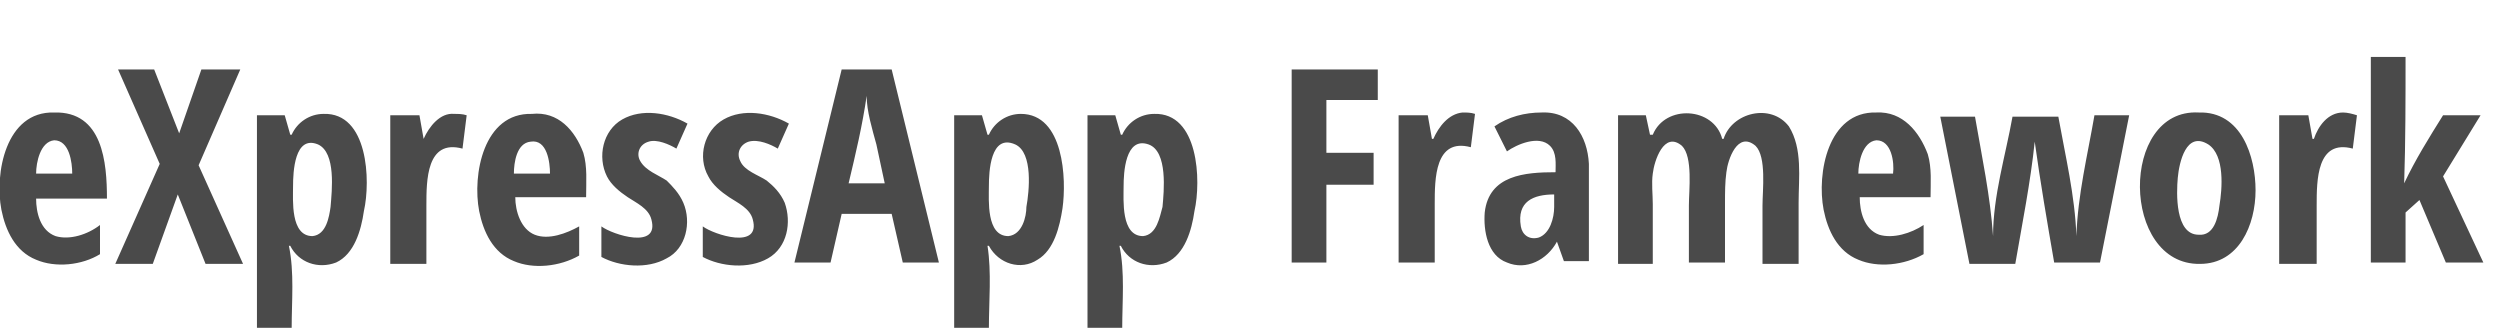
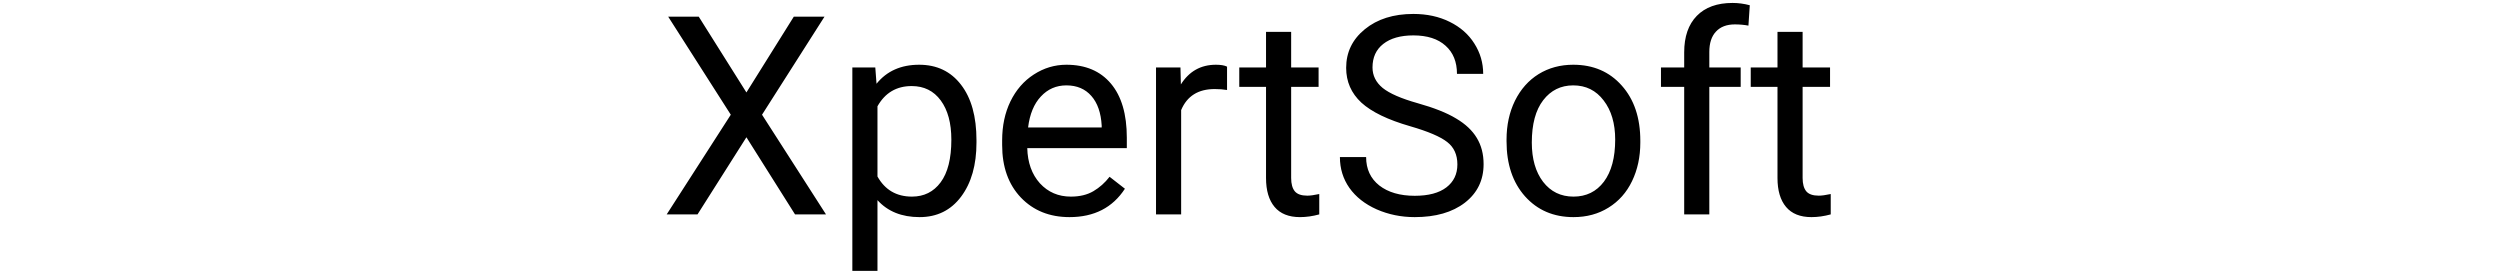
- <svg xmlns="http://www.w3.org/2000/svg" version="1.1" id="Layer_1" x="0px" y="0px" viewBox="0 0 180 24" style="enable-background:new 0 0 180 24;" xml:space="preserve">
-   <style type="text/css">
- 	.st0{fill:#4A4A4A;}
- </style>
-   <path class="st0" d="M3.9,8.1c-3.5-0.1-4.3,4.4-3.8,7c0.3,1.5,1,3,2.5,3.6c1.4,0.6,3.3,0.4,4.6-0.4v-2.1C6.3,16.9,5,17.3,4,17  c-1.1-0.4-1.4-1.7-1.4-2.7h5.1C7.7,11.7,7.4,8,3.9,8.1z M2.6,12.5c0-0.8,0.3-2.3,1.3-2.4c1.1,0,1.3,1.6,1.3,2.4H2.6z M14.3,11.9  l3.2,7.1h-2.7l-2-5l-1.8,5H8.3l3.2-7.2L8.5,5h2.6l1.8,4.6L14.5,5h2.8L14.3,11.9z M23.3,8.2c-1,0-1.9,0.6-2.3,1.5h-0.1l-0.4-1.4h-2  v15.3h2.5c0-1.9,0.2-4-0.2-5.9h0.1c0.6,1.2,2,1.7,3.3,1.2c1.3-0.6,1.8-2.3,2-3.7C26.7,13,26.5,8.1,23.3,8.2L23.3,8.2z M22.5,17  c-1.6,0-1.4-2.6-1.4-3.6c0-1,0.1-3.7,1.8-3c1.3,0.6,1,3.3,0.9,4.5C23.7,15.6,23.5,16.9,22.5,17L22.5,17z M32.7,8.2  c0.3,0,0.6,0,0.9,0.1l-0.3,2.4c-2.6-0.7-2.6,2.3-2.6,4.1c0,1.4,0,2.8,0,4.2h-2.6V8.3h2.1l0.3,1.7l0,0C30.9,9.1,31.7,8.1,32.7,8.2  L32.7,8.2z M38.3,8.2c-3.5-0.1-4.3,4.4-3.8,7c0.3,1.5,1,3,2.5,3.6c1.4,0.6,3.3,0.4,4.7-0.4v-2.1c-0.9,0.5-2.2,1-3.2,0.6  c-1-0.4-1.4-1.7-1.4-2.7h5.1c0-1.1,0.1-2.2-0.2-3.2C41.4,9.4,40.2,8,38.3,8.2L38.3,8.2z M37,12.5c0-0.8,0.2-2.2,1.2-2.3  c1.2-0.2,1.4,1.5,1.4,2.3H37z M49.2,14.6c0.6,1.4,0.2,3.3-1.2,4c-1.4,0.8-3.4,0.6-4.7-0.1v-2.2c0.8,0.6,4.2,1.7,3.6-0.5  c-0.2-0.8-1.1-1.2-1.7-1.6c-0.6-0.4-1.2-0.9-1.5-1.5c-0.7-1.4-0.3-3.3,1.1-4.1c1.4-0.8,3.3-0.5,4.7,0.3l-0.8,1.8  c-0.5-0.3-1.4-0.7-2-0.5c-0.7,0.2-0.9,0.9-0.6,1.4c0.4,0.7,1.3,1,1.9,1.4C48.4,13.4,48.9,13.9,49.2,14.6L49.2,14.6z M56.5,14.6  c0.5,1.4,0.2,3.2-1.2,4c-1.4,0.8-3.4,0.6-4.7-0.1v-2.2c0.8,0.6,4.2,1.7,3.6-0.5c-0.2-0.8-1.1-1.2-1.7-1.6c-0.6-0.4-1.2-0.9-1.5-1.5  c-0.8-1.4-0.3-3.3,1.1-4.1c1.4-0.8,3.3-0.5,4.7,0.3l-0.8,1.8c-0.5-0.3-1.4-0.7-2.1-0.5c-0.6,0.2-0.9,0.8-0.6,1.4  c0.3,0.7,1.3,1,1.9,1.4C55.7,13.4,56.2,13.9,56.5,14.6L56.5,14.6z M60.6,5l-3.4,13.9h2.6l0.8-3.5h3.6l0.8,3.5h2.6L64.2,5L60.6,5z   M61.1,13.2c0.5-2.1,1-4.2,1.3-6.3c0,1.1,0.4,2.4,0.7,3.5c0.2,0.9,0.4,1.9,0.6,2.8H61.1z M73.5,8.2c-1,0-1.9,0.6-2.3,1.5h-0.1  l-0.4-1.4h-2v15.3h2.5c0-1.9,0.2-4-0.1-5.9h0.1c0.7,1.3,2.3,1.8,3.5,1c1.2-0.7,1.6-2.4,1.8-3.7C76.8,12.9,76.6,8.2,73.5,8.2  L73.5,8.2z M72.6,17c-1.6,0-1.4-2.6-1.4-3.6c0-1,0.1-3.8,1.9-3c1.3,0.6,1,3.4,0.8,4.5C73.9,15.6,73.6,16.9,72.6,17L72.6,17z   M83.1,8.2c-1,0-1.9,0.6-2.3,1.5h-0.1l-0.4-1.4h-2v15.3h2.5c0-1.9,0.2-4-0.2-5.9h0.1c0.6,1.2,2,1.7,3.3,1.2c1.3-0.6,1.8-2.3,2-3.7  C86.5,13,86.3,8.1,83.1,8.2L83.1,8.2z M82.3,17c-1.6,0-1.4-2.6-1.4-3.6c0-0.9,0.1-3.6,1.8-3c1.4,0.5,1.1,3.4,1,4.5  C83.5,15.6,83.3,16.9,82.3,17L82.3,17z M93,5h6.2v2.2h-3.7v3.8h3.4v2.3h-3.4v5.6H93V5z M105.3,8.1c0.3,0,0.6,0,0.9,0.1l-0.3,2.4  c-2.6-0.7-2.6,2.3-2.6,4.1c0,1.4,0,2.8,0,4.2h-2.6V8.3h2.1l0.3,1.7h0.1C103.6,9.1,104.3,8.2,105.3,8.1z M111,8.1  c-1.2,0-2.4,0.3-3.4,1l0.9,1.8c0.7-0.5,2.3-1.2,3.1-0.4c0.5,0.5,0.4,1.3,0.4,1.9c-2.2,0-4.8,0.2-5.1,2.9c-0.1,1.3,0.2,3.1,1.6,3.6  c1.4,0.6,2.9-0.2,3.6-1.5l0,0l0.5,1.4h1.8c0-1.7,0-3.5,0-5.2c0-0.6,0-1.2,0-1.8C114.3,9.8,113.2,8,111,8.1L111,8.1z M111.9,14.9  c0,0.8-0.3,1.9-1.1,2.2c-0.7,0.2-1.2-0.2-1.3-0.8c-0.3-1.8,0.9-2.3,2.4-2.3V14.9z M128.8,9.1c1,1.6,0.7,3.7,0.7,5.5  c0,1.5,0,2.9,0,4.4h-2.6c0-1.4,0-2.8,0-4.2c0-1.1,0.3-3.5-0.5-4.3c-1.3-1.1-2,1-2.1,1.9c-0.1,0.7-0.1,1.5-0.1,2.2c0,1.4,0,2.9,0,4.3  h-2.6c0-1.4,0-2.8,0-4.1c0-1.1,0.3-3.5-0.5-4.3c-1.3-1.1-2,1.1-2.1,2c-0.1,0.7,0,1.5,0,2.2c0,1.4,0,2.8,0,4.3h-2.5V8.3h2l0.3,1.4  h0.2c0.9-2.2,4.4-2,5,0.3h0.1C124.7,8.1,127.5,7.4,128.8,9.1z M135.1,8.1c-3.5-0.1-4.3,4.4-3.8,7c0.3,1.5,1,3,2.5,3.6  c1.4,0.6,3.3,0.4,4.7-0.4v-2.1c-0.9,0.6-2.2,1-3.2,0.7c-1.1-0.4-1.4-1.7-1.4-2.7h5.1c0-1,0.1-2.1-0.2-3.1C138.2,9.5,137,8,135.1,8.1  z M133.8,12.5c0-0.8,0.3-2.3,1.3-2.4c1.1,0,1.3,1.6,1.2,2.4H133.8z M150.8,8.3h2.5l-2.1,10.6h-3.3c-0.5-2.9-1-5.8-1.4-8.7l0,0  c-0.3,2.9-0.9,5.9-1.4,8.8h-3.3l-2.1-10.6h2.5c0.5,2.9,1.1,5.7,1.3,8.6l0,0c0-2.9,0.9-5.8,1.4-8.6h3.3c0.5,2.8,1.2,5.7,1.3,8.6l0,0  C149.6,14,150.3,11.2,150.8,8.3z M158.3,8.1c-5.7-0.3-5.6,11,0.1,10.9c2.8,0,4-2.8,4-5.3C162.4,11.3,161.4,8,158.3,8.1L158.3,8.1z   M158.3,16.9c-1.7,0-1.6-3-1.5-4.1c0.1-1.1,0.6-3.4,2.2-2.4c1.2,0.8,1,3.2,0.8,4.4C159.7,15.7,159.4,17,158.3,16.9L158.3,16.9z   M168.7,8.1c0.3,0,0.7,0.1,1,0.2l-0.3,2.4c-2.6-0.7-2.6,2.3-2.6,4.1c0,1.4,0,2.8,0,4.2h-2.7V8.3h2.1l0.3,1.7h0.1  C166.9,9.1,167.6,8.1,168.7,8.1L168.7,8.1z M178.8,18.9h-2.7l-1.9-4.5l-1,0.9v3.6h-2.5V4.1h2.5c0,3,0,6.1-0.1,9.1l0,0  c0.8-1.7,1.8-3.3,2.8-4.9h2.7l-2.7,4.4L178.8,18.9z" />
+ <svg xmlns="http://www.w3.org/2000/svg" width="179" height="19.5" viewBox="0 0 202 47" fill="none">
+   <path d="M14.094 15.953L22.273 2.875H27.57L16.789 19.797L27.828 37H22.484L14.094 23.688L5.656 37H0.336L11.398 19.797L0.594 2.875H5.867L14.094 15.953ZM53.797 24.602C53.797 28.461 52.914 31.57 51.148 33.93C49.383 36.289 46.992 37.469 43.977 37.469C40.898 37.469 38.477 36.492 36.711 34.539V46.75H32.375V11.641H36.336L36.547 14.453C38.312 12.266 40.766 11.172 43.906 11.172C46.953 11.172 49.359 12.32 51.125 14.617C52.906 16.914 53.797 20.109 53.797 24.203V24.602ZM49.461 24.109C49.461 21.25 48.852 18.992 47.633 17.336C46.414 15.68 44.742 14.852 42.617 14.852C39.992 14.852 38.023 16.016 36.711 18.344V30.461C38.008 32.773 39.992 33.93 42.664 33.93C44.742 33.93 46.391 33.109 47.609 31.469C48.844 29.812 49.461 27.359 49.461 24.109ZM69.852 37.469C66.414 37.469 63.617 36.344 61.461 34.094C59.305 31.828 58.227 28.805 58.227 25.023V24.227C58.227 21.711 58.703 19.469 59.656 17.5C60.625 15.516 61.969 13.969 63.688 12.859C65.422 11.734 67.297 11.172 69.312 11.172C72.609 11.172 75.172 12.258 77 14.43C78.828 16.602 79.742 19.711 79.742 23.758V25.562H62.562C62.625 28.062 63.352 30.086 64.742 31.633C66.148 33.164 67.93 33.93 70.086 33.93C71.617 33.93 72.914 33.617 73.977 32.992C75.039 32.367 75.969 31.539 76.766 30.508L79.414 32.57C77.289 35.836 74.102 37.469 69.852 37.469ZM69.312 14.734C67.562 14.734 66.094 15.375 64.906 16.656C63.719 17.922 62.984 19.703 62.703 22H75.406V21.672C75.281 19.469 74.688 17.766 73.625 16.562C72.562 15.344 71.125 14.734 69.312 14.734ZM97.039 15.531C96.383 15.422 95.672 15.367 94.906 15.367C92.062 15.367 90.133 16.578 89.117 19V37H84.781V11.641H89L89.07 14.57C90.492 12.305 92.508 11.172 95.117 11.172C95.961 11.172 96.602 11.281 97.039 11.5V15.531ZM108.102 5.5V11.641H112.836V14.992H108.102V30.719C108.102 31.734 108.312 32.5 108.734 33.016C109.156 33.516 109.875 33.766 110.891 33.766C111.391 33.766 112.078 33.672 112.953 33.484V37C111.812 37.312 110.703 37.469 109.625 37.469C107.688 37.469 106.227 36.883 105.242 35.711C104.258 34.539 103.766 32.875 103.766 30.719V14.992H99.148V11.641H103.766V5.5H108.102ZM128.656 21.789C124.797 20.68 121.984 19.32 120.219 17.711C118.469 16.086 117.594 14.086 117.594 11.711C117.594 9.023 118.664 6.805 120.805 5.055C122.961 3.289 125.758 2.406 129.195 2.406C131.539 2.406 133.625 2.859 135.453 3.766C137.297 4.672 138.719 5.922 139.719 7.516C140.734 9.109 141.242 10.852 141.242 12.742H136.719C136.719 10.68 136.062 9.062 134.75 7.891C133.438 6.703 131.586 6.109 129.195 6.109C126.977 6.109 125.242 6.602 123.992 7.586C122.758 8.555 122.141 9.906 122.141 11.641C122.141 13.031 122.727 14.211 123.898 15.18C125.086 16.133 127.094 17.008 129.922 17.805C132.766 18.602 134.984 19.484 136.578 20.453C138.188 21.406 139.375 22.523 140.141 23.805C140.922 25.086 141.312 26.594 141.312 28.328C141.312 31.094 140.234 33.312 138.078 34.984C135.922 36.641 133.039 37.469 129.43 37.469C127.086 37.469 124.898 37.023 122.867 36.133C120.836 35.227 119.266 33.992 118.156 32.43C117.062 30.867 116.516 29.094 116.516 27.109H121.039C121.039 29.172 121.797 30.805 123.312 32.008C124.844 33.195 126.883 33.789 129.43 33.789C131.805 33.789 133.625 33.305 134.891 32.336C136.156 31.367 136.789 30.047 136.789 28.375C136.789 26.703 136.203 25.414 135.031 24.508C133.859 23.586 131.734 22.68 128.656 21.789ZM145.273 24.086C145.273 21.602 145.758 19.367 146.727 17.383C147.711 15.398 149.07 13.867 150.805 12.789C152.555 11.711 154.547 11.172 156.781 11.172C160.234 11.172 163.023 12.367 165.148 14.758C167.289 17.148 168.359 20.328 168.359 24.297V24.602C168.359 27.07 167.883 29.289 166.93 31.258C165.992 33.211 164.641 34.734 162.875 35.828C161.125 36.922 159.109 37.469 156.828 37.469C153.391 37.469 150.602 36.273 148.461 33.883C146.336 31.492 145.273 28.328 145.273 24.391V24.086ZM149.633 24.602C149.633 27.414 150.281 29.672 151.578 31.375C152.891 33.078 154.641 33.93 156.828 33.93C159.031 33.93 160.781 33.07 162.078 31.352C163.375 29.617 164.023 27.195 164.023 24.086C164.023 21.305 163.359 19.055 162.031 17.336C160.719 15.602 158.969 14.734 156.781 14.734C154.641 14.734 152.914 15.586 151.602 17.289C150.289 18.992 149.633 21.43 149.633 24.602ZM175.93 37V14.992H171.922V11.641H175.93V9.039C175.93 6.32 176.656 4.219 178.109 2.734C179.562 1.25 181.617 0.508 184.273 0.508C185.273 0.508 186.266 0.641 187.25 0.906L187.016 4.422C186.281 4.281 185.5 4.211 184.672 4.211C183.266 4.211 182.18 4.625 181.414 5.453C180.648 6.266 180.266 7.438 180.266 8.969V11.641H185.68V14.992H180.266V37H175.93ZM196.367 5.5V11.641H201.102V14.992H196.367V30.719C196.367 31.734 196.578 32.5 197 33.016C197.422 33.516 198.141 33.766 199.156 33.766C199.656 33.766 200.344 33.672 201.219 33.484V37C200.078 37.312 198.969 37.469 197.891 37.469C195.953 37.469 194.492 36.883 193.508 35.711C192.523 34.539 192.031 32.875 192.031 30.719V14.992H187.414V11.641H192.031V5.5H196.367Z" fill="black" />
</svg>
